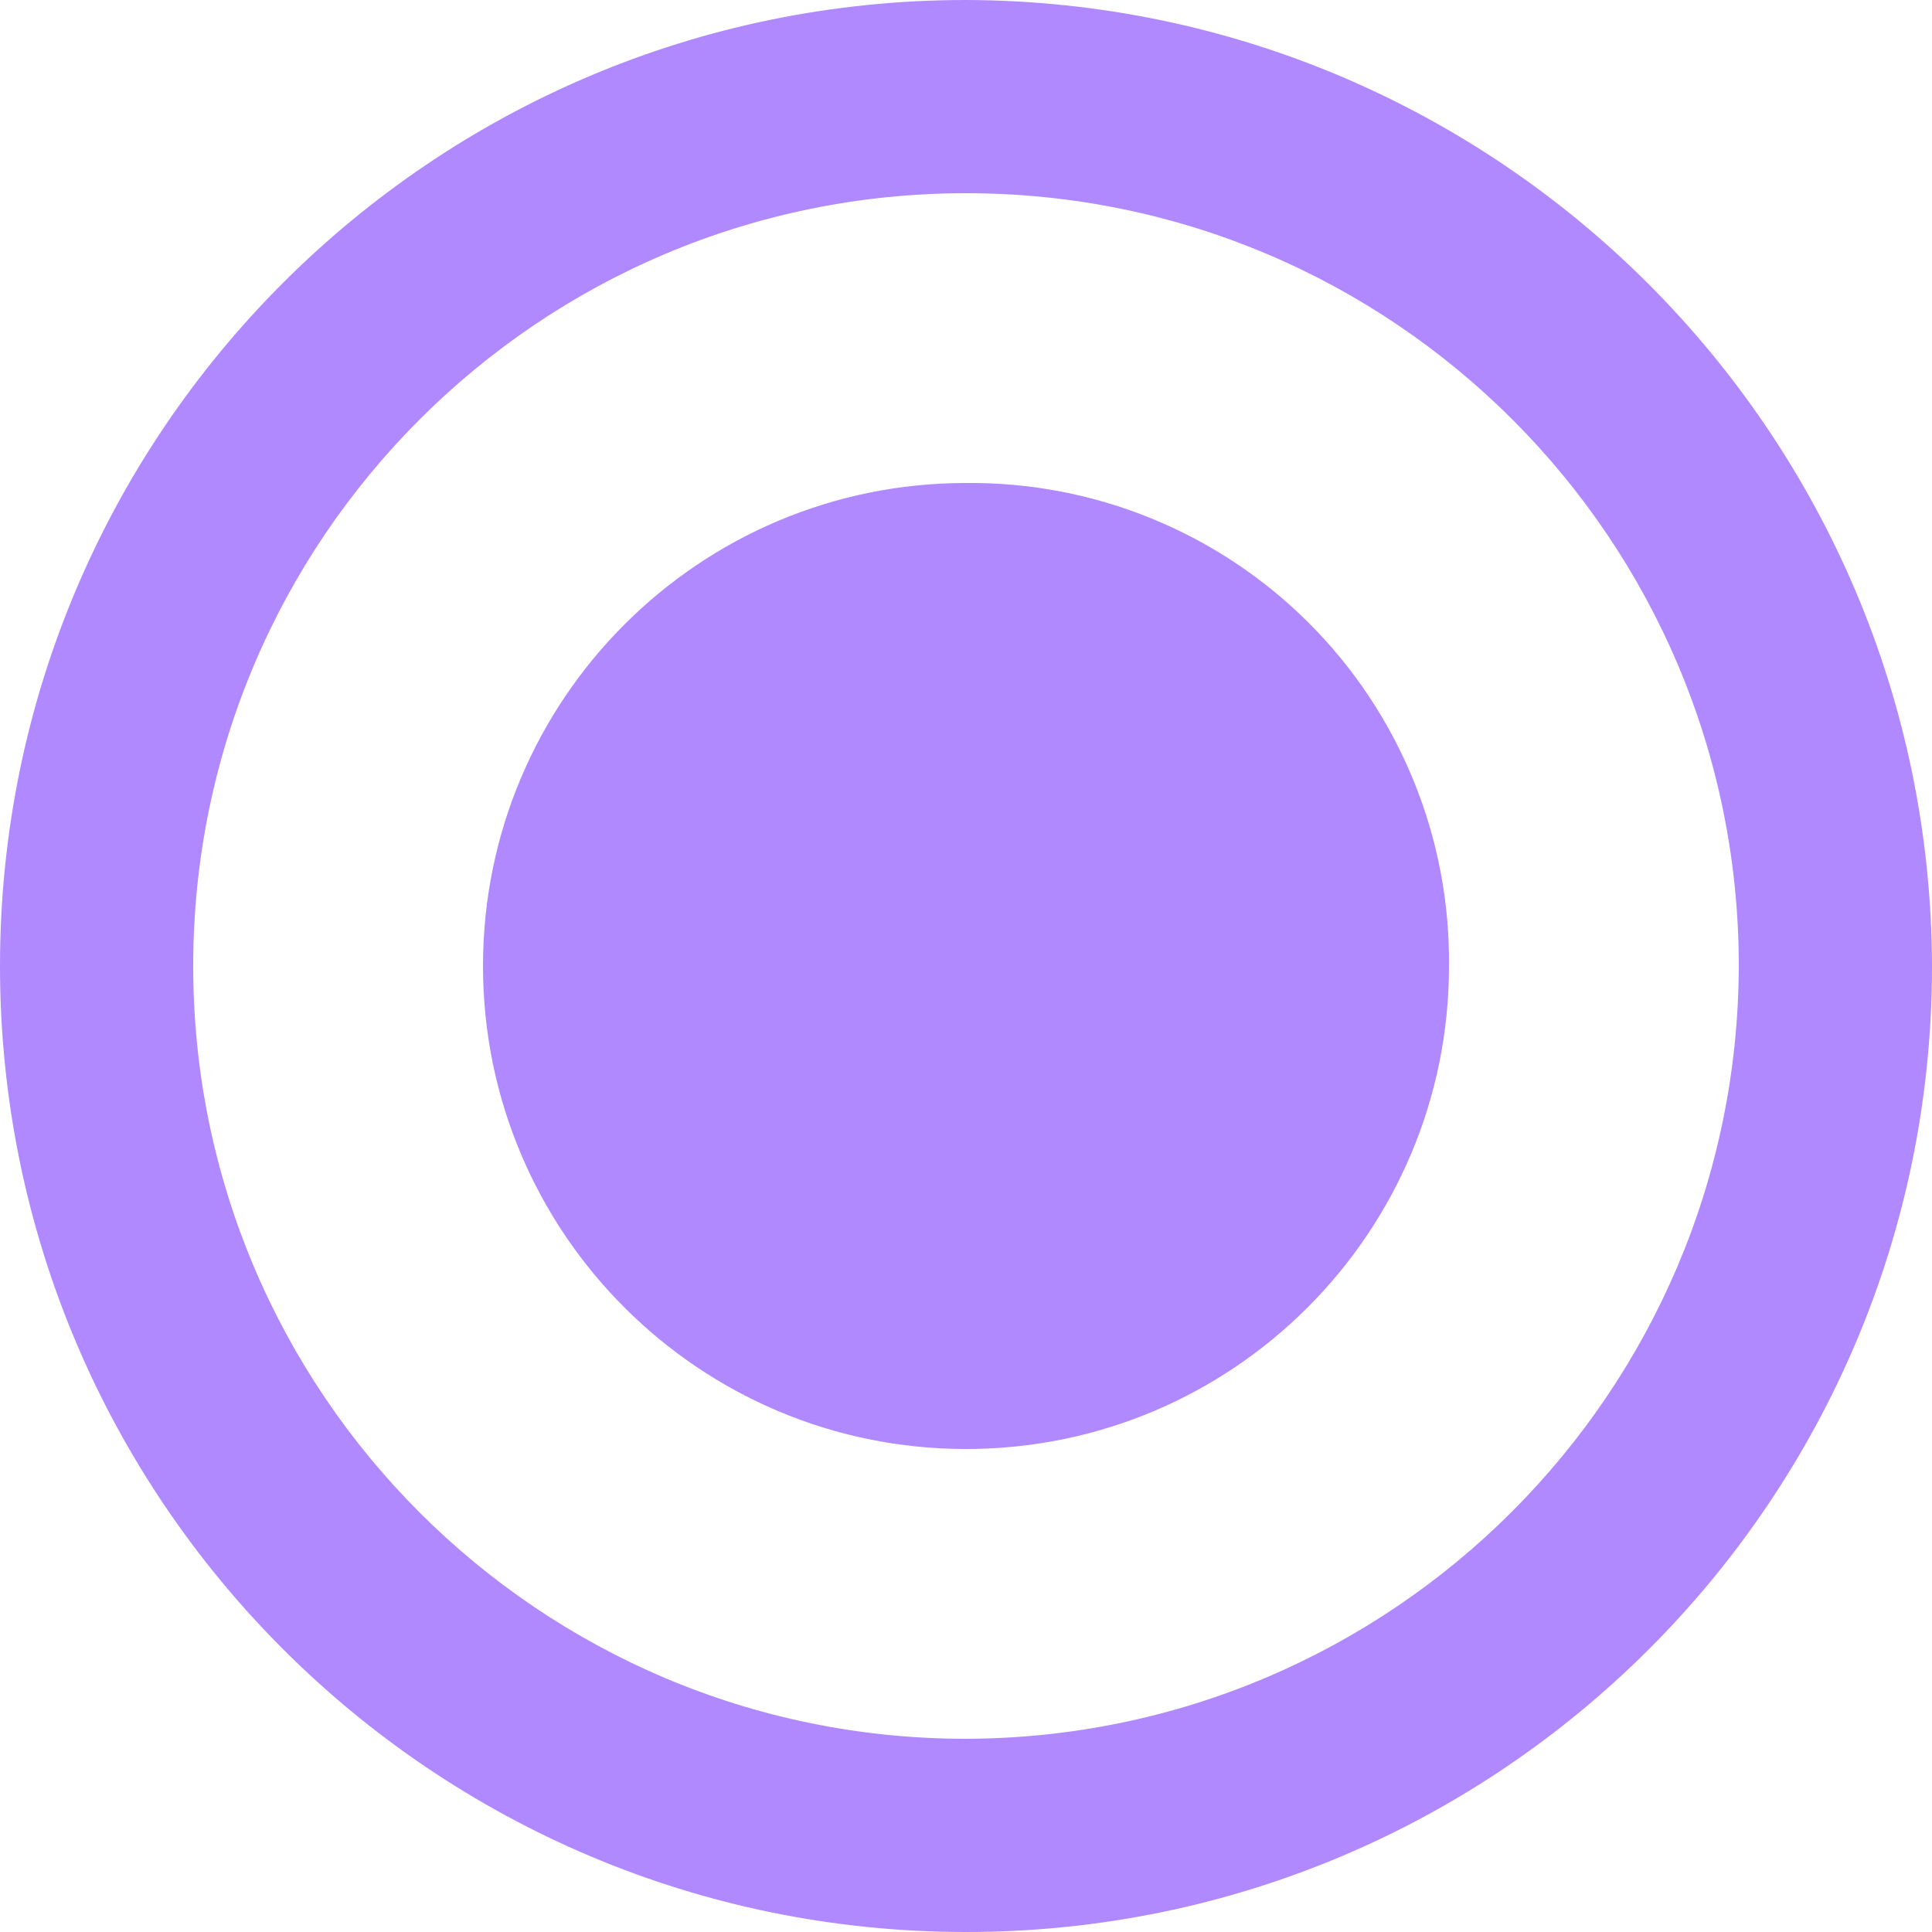
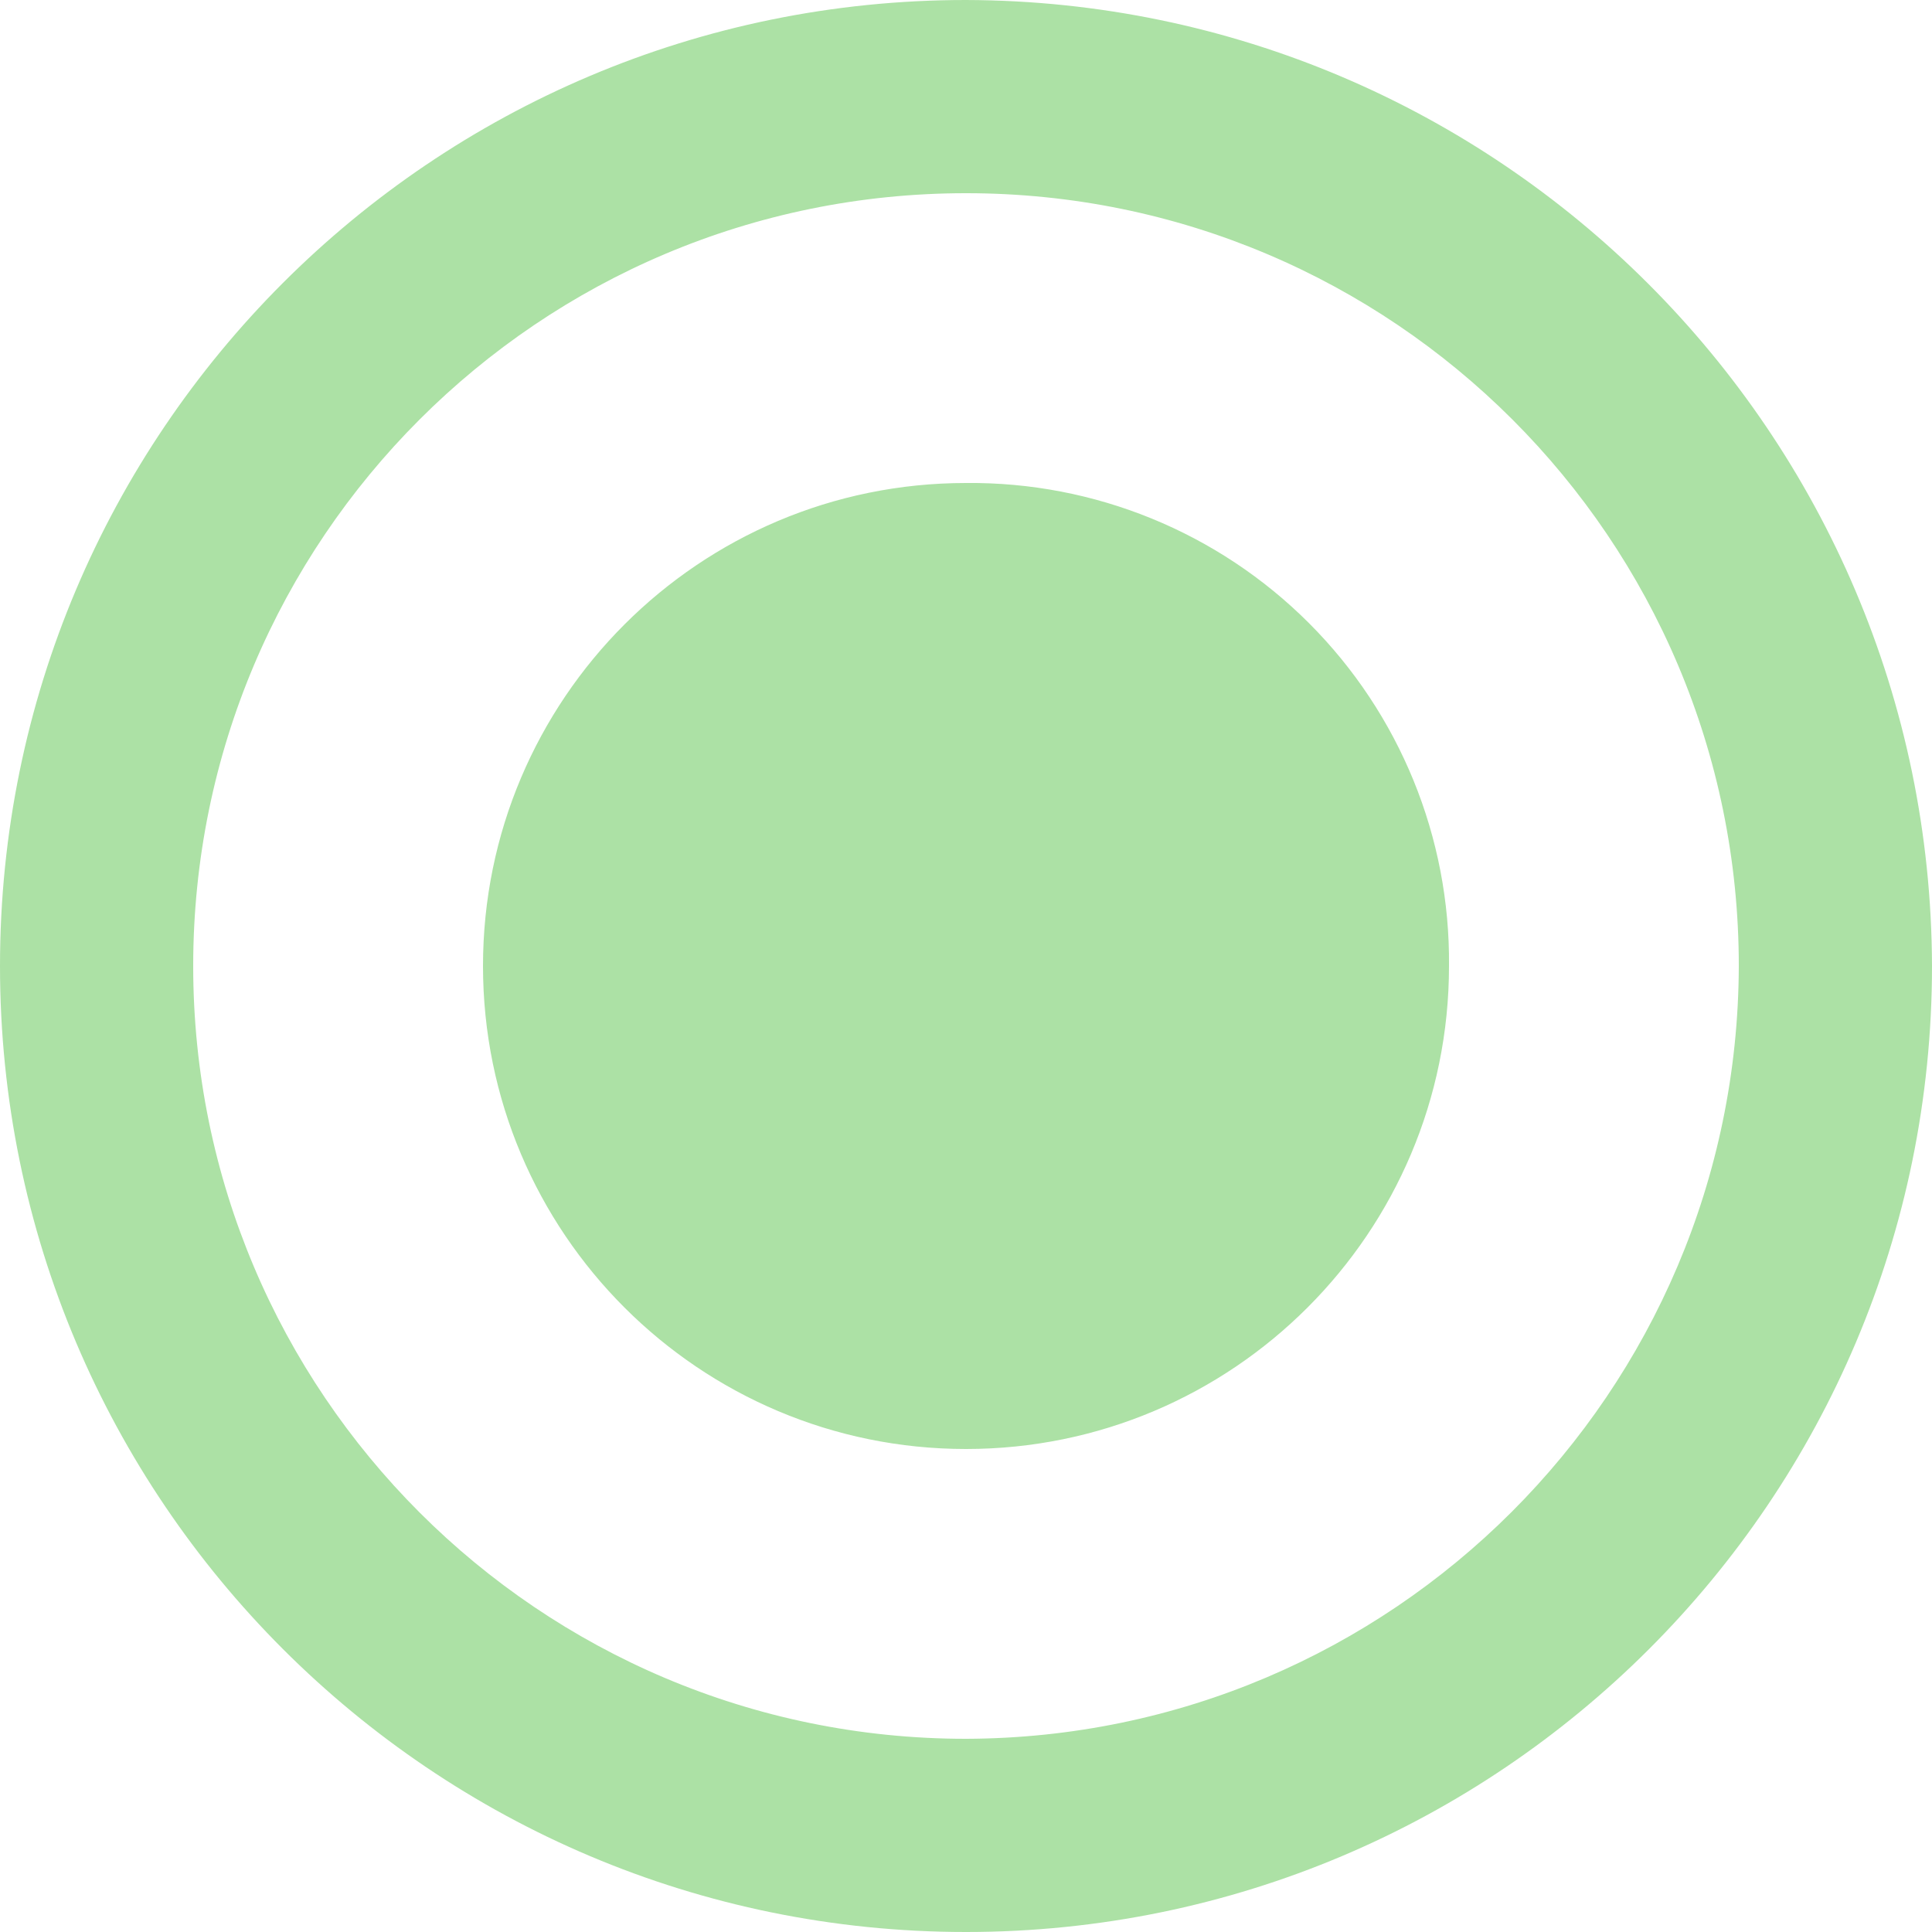
- <svg xmlns="http://www.w3.org/2000/svg" width="24" height="24" viewBox="0 0 24 24">
-   <defs>
-     <style type="text/css">
-             .cls-1{fill:#b088ff;fill-rule:evenodd}
-         </style>
+ <svg xmlns="http://www.w3.org/2000/svg" width="24" height="24" viewBox="0 0 24 24" version="1.1" id="svg8">
+   <defs id="defs4">
+     <style type="text/css" id="style2">
+ .cls-1 {
+   fill:#ace1a5;
+   fill-rule:evenodd;
+ }
+ </style>
  </defs>
  <g id="radiobttom_active" transform="translate(-508 -240)">
    <path id="radio_on" d="M14 8a6 6 0 1 0 6 6 5.942 5.942 0 0 0-6-6zm0-6a12 12 0 1 0 12 12A12.035 12.035 0 0 0 14 2zm0 21.6a9.6 9.6 0 1 1 9.6-9.6 9.628 9.628 0 0 1-9.6 9.6z" class="cls-1" transform="translate(506 238)" />
  </g>
</svg>
